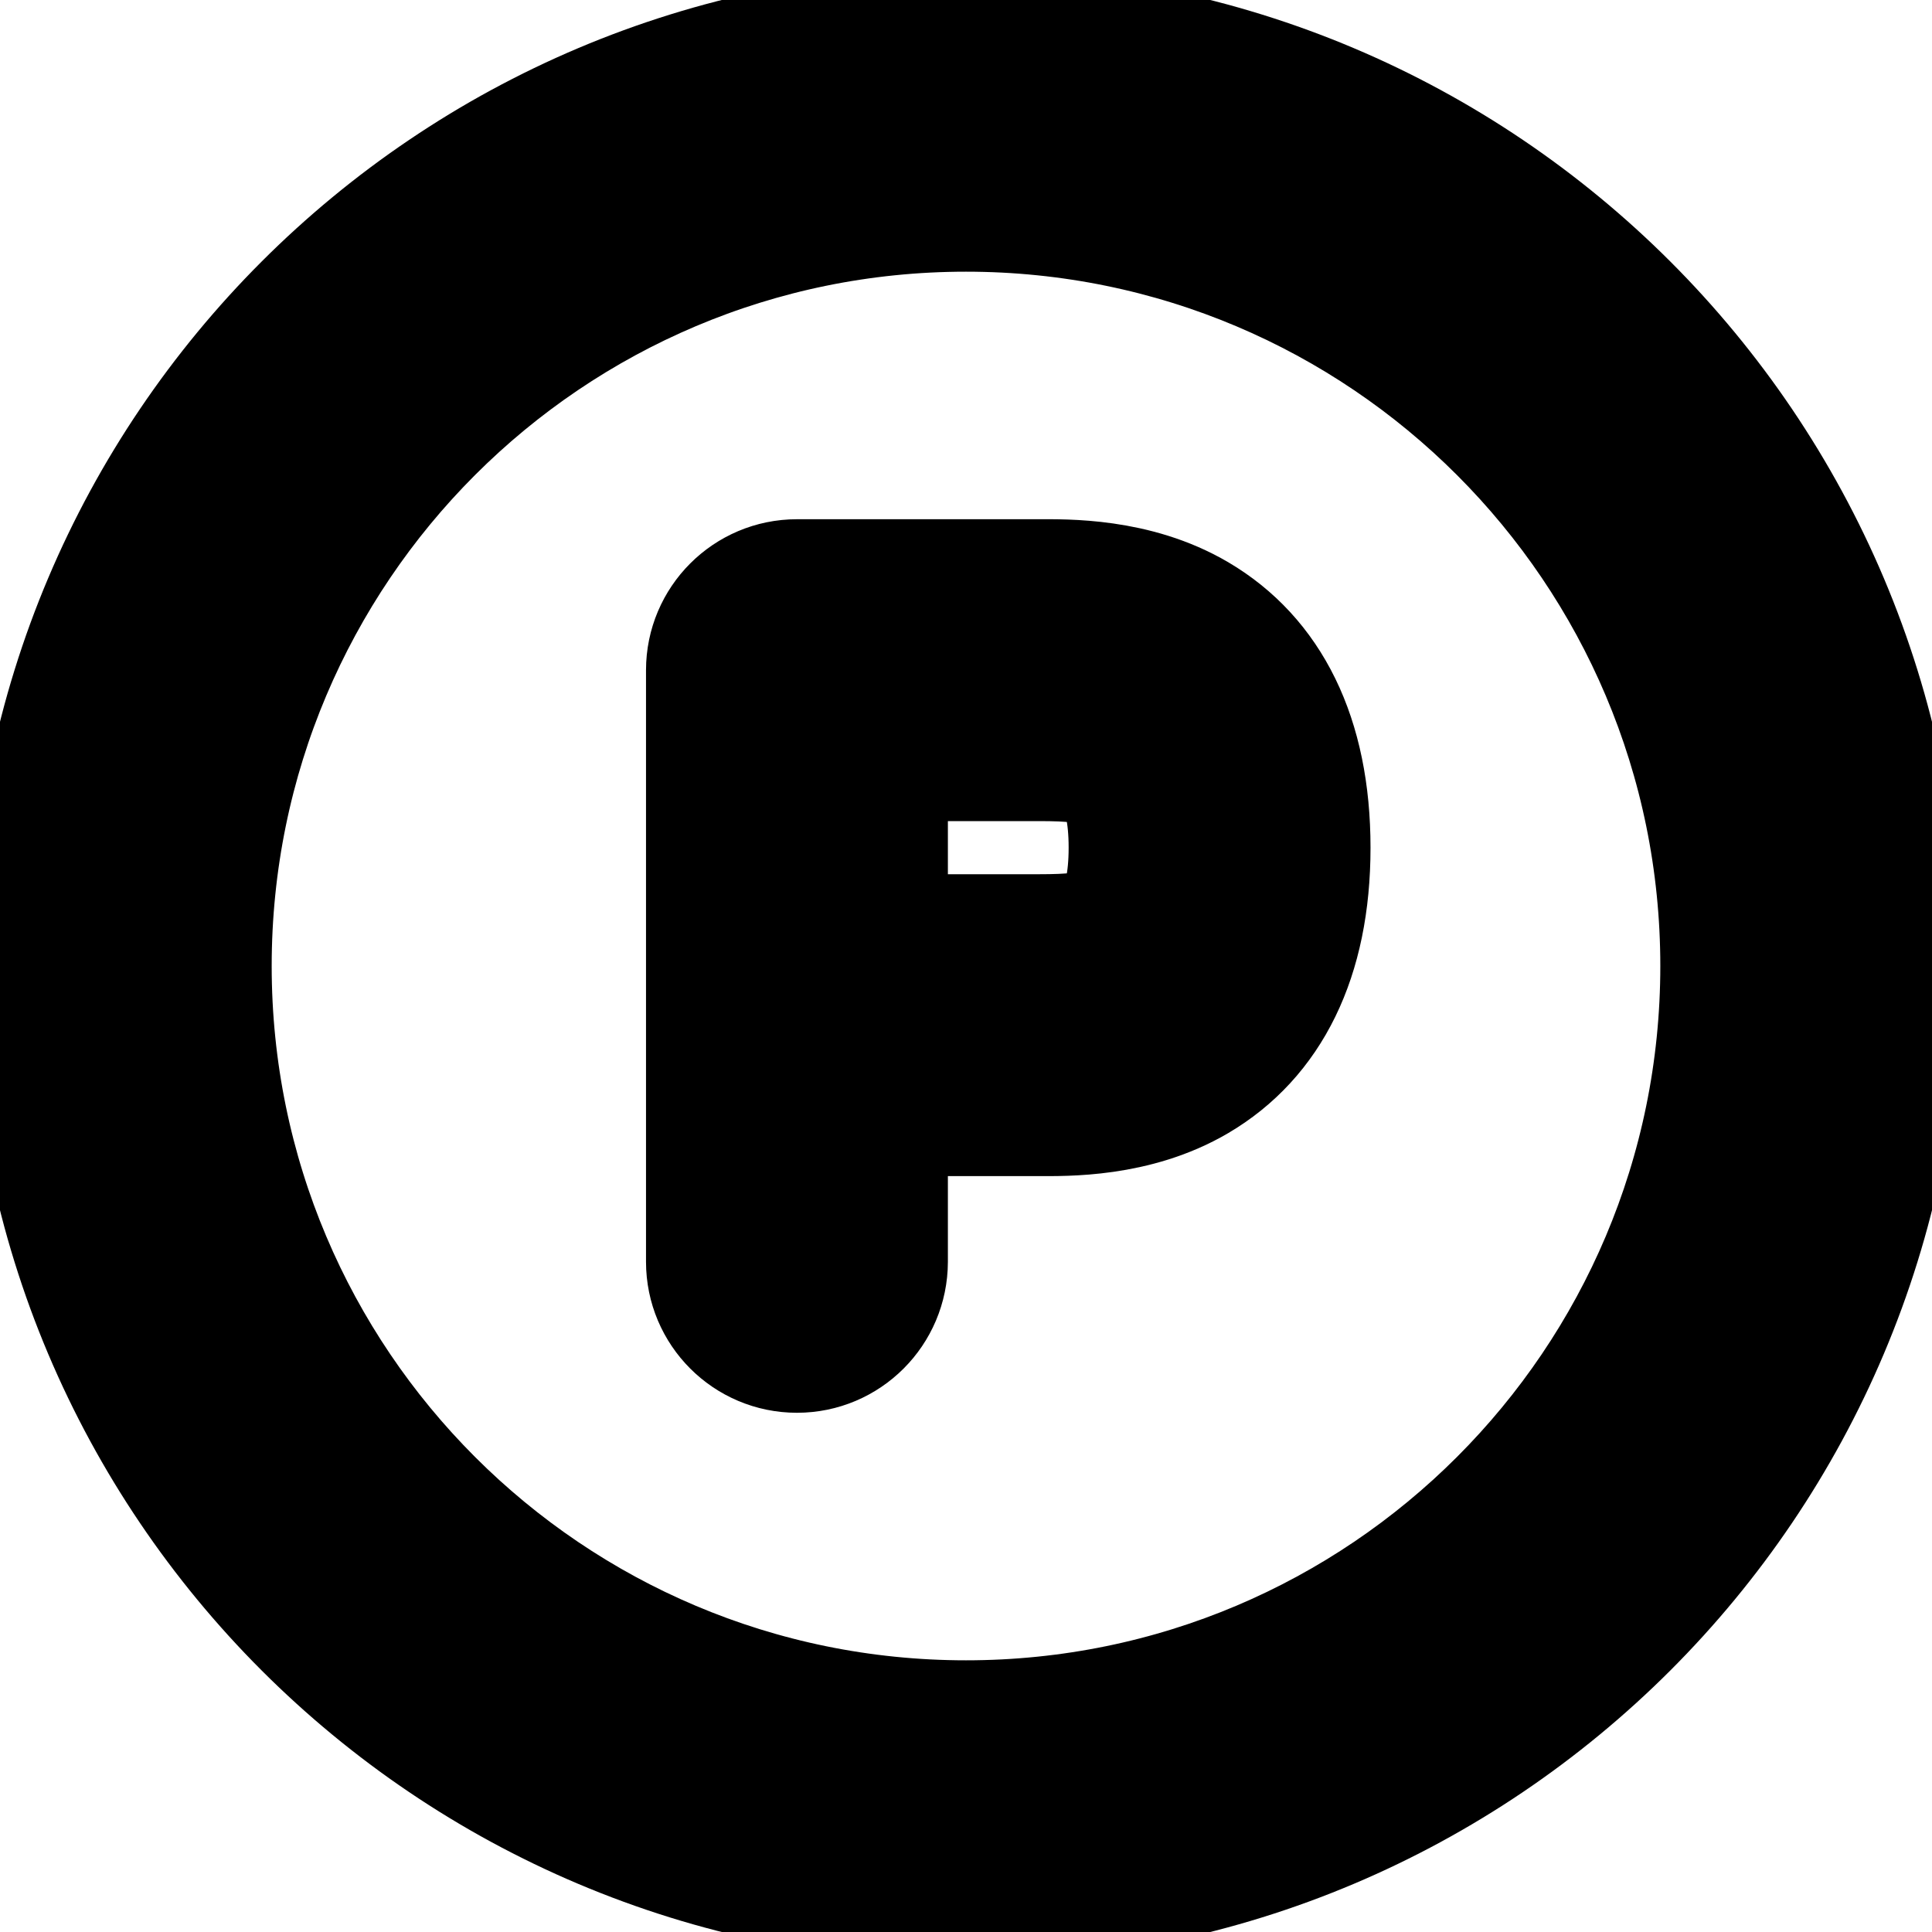
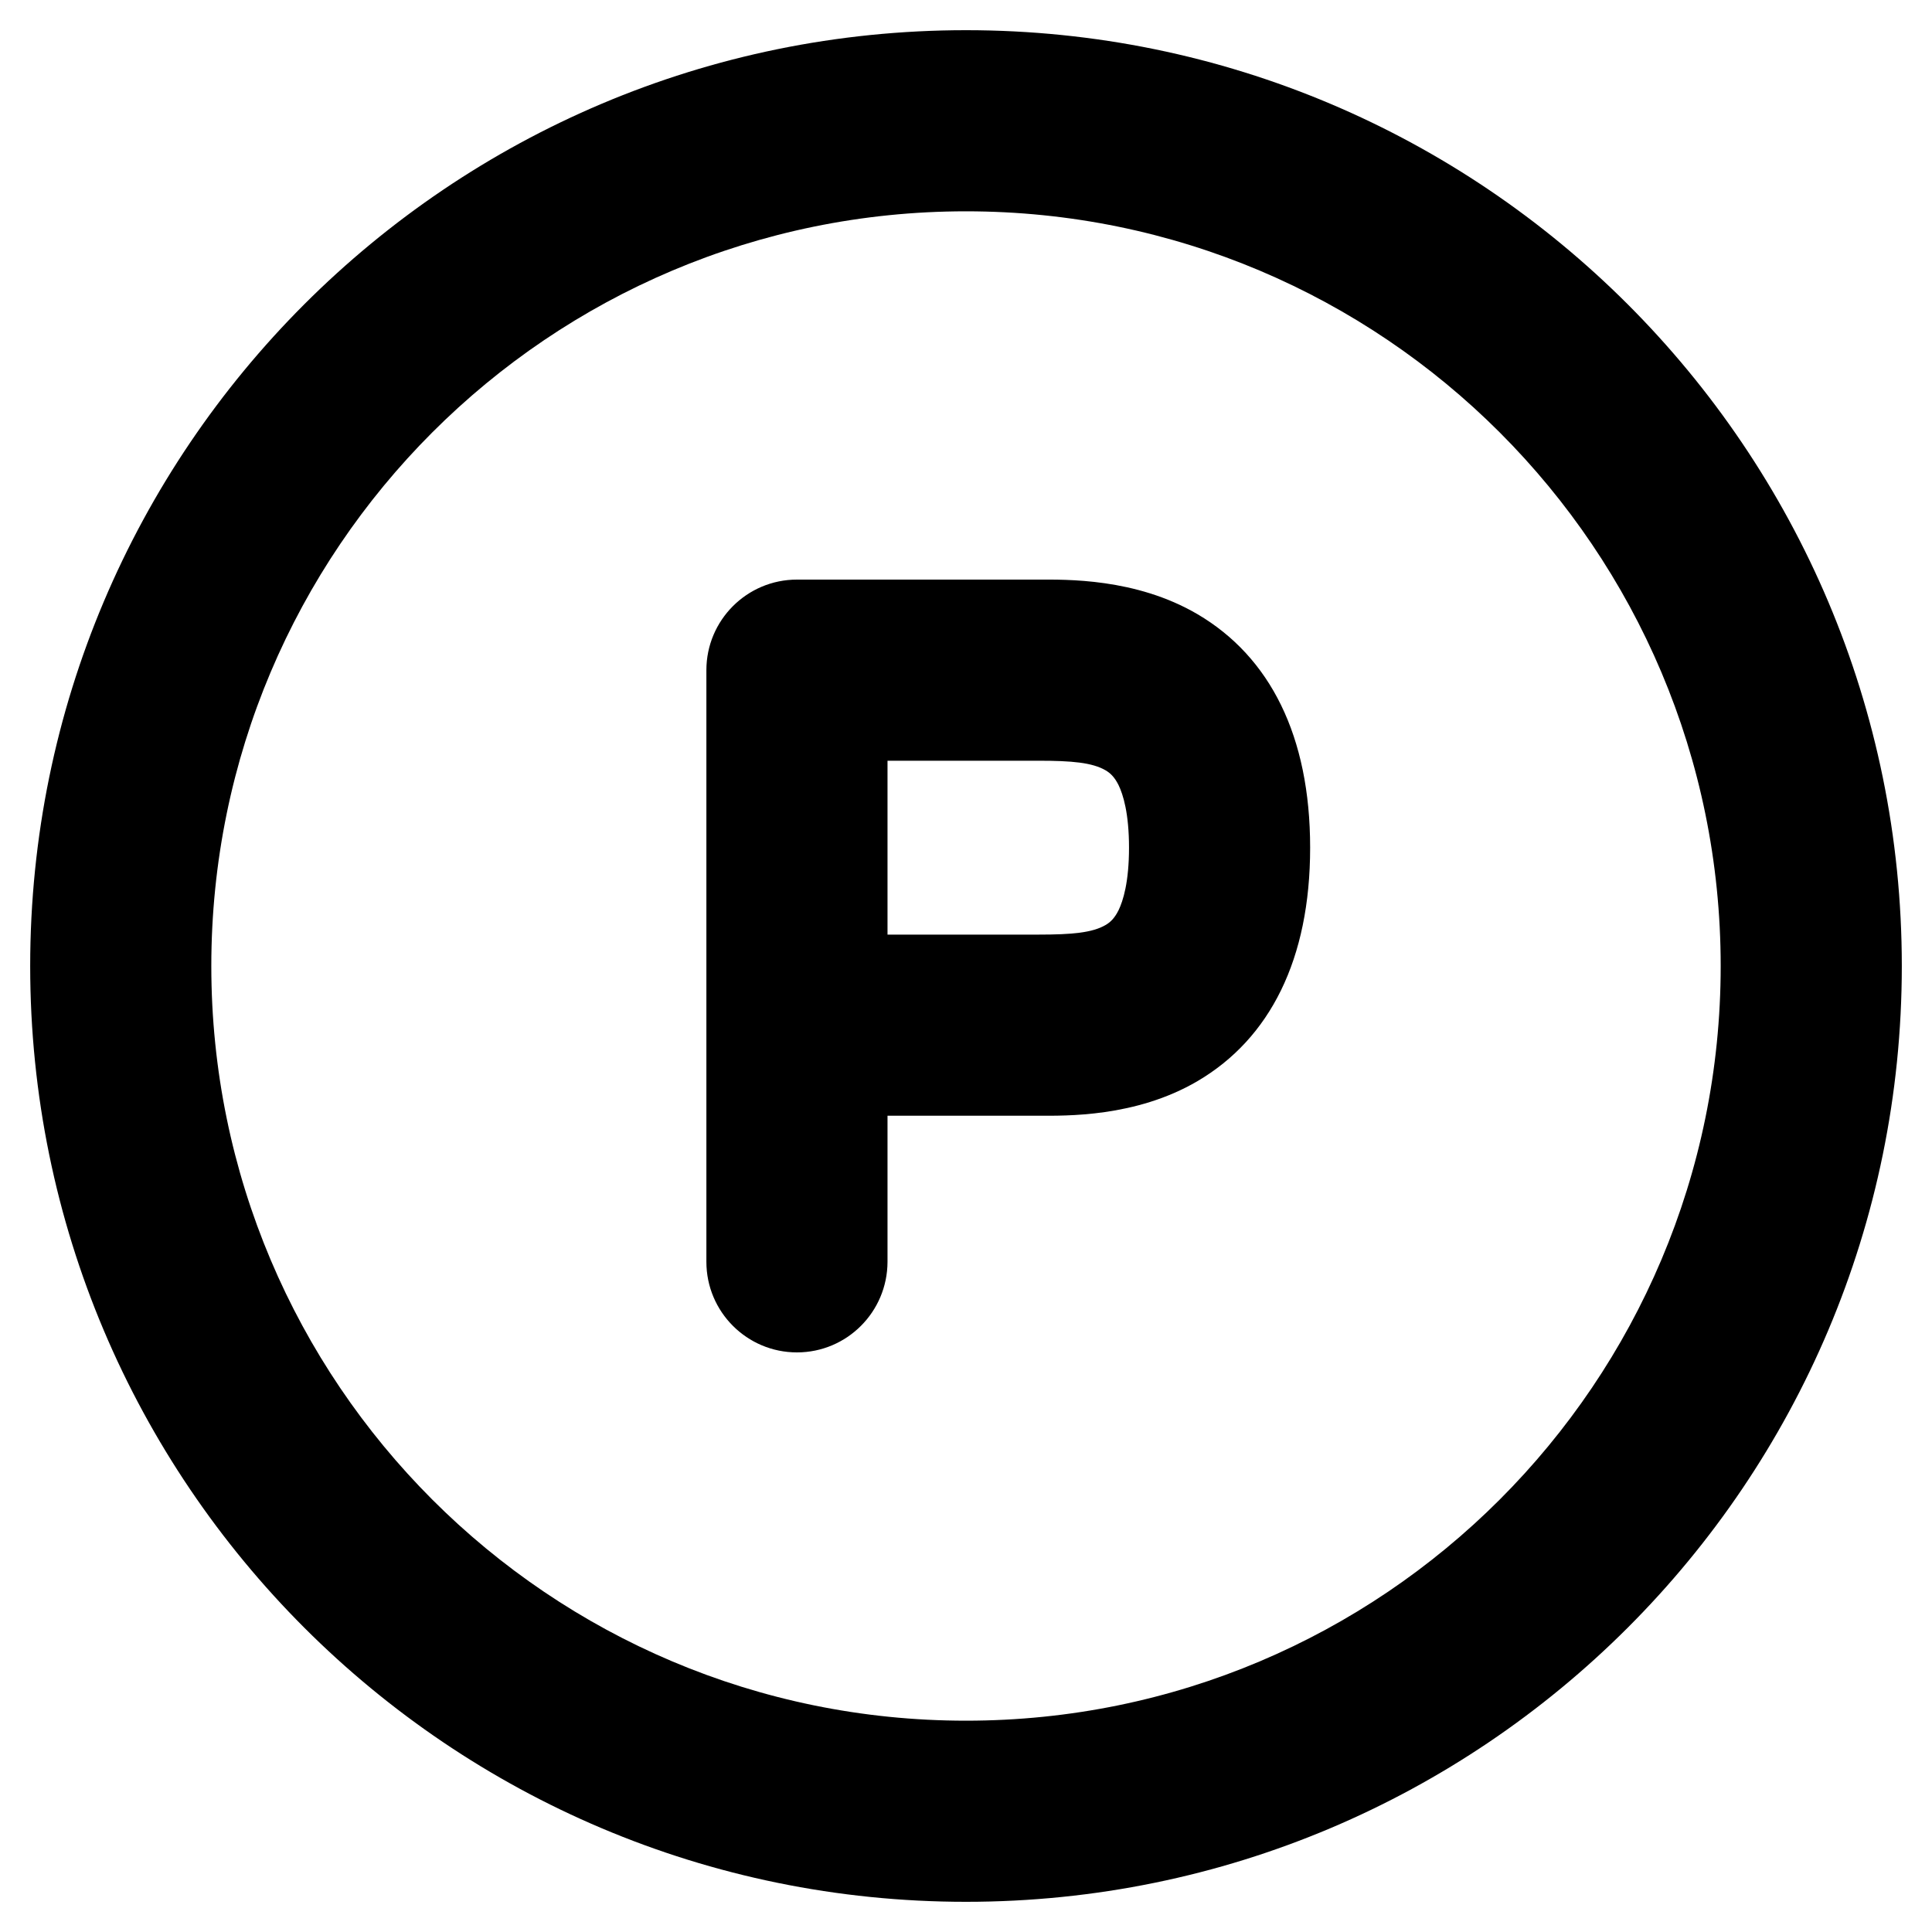
- <svg xmlns="http://www.w3.org/2000/svg" viewBox="0 0 16 16" fill="currentColor">
+ <svg xmlns="http://www.w3.org/2000/svg" viewBox="0 0 16 16" fill="none">
  <g clip-path="url(#clip0_1130_15665)">
-     <path d="M14.25 8C14.25 4.548 11.452 1.75 8 1.75C4.548 1.75 1.75 4.548 1.75 8C1.75 11.452 4.548 14.25 8 14.25C11.452 14.25 14.25 11.452 14.25 8ZM9.35 7.02C9.35 6.735 9.301 6.579 9.263 6.501C9.228 6.431 9.192 6.401 9.157 6.38C9.046 6.315 8.877 6.3 8.6 6.3H7.35V7.74H8.6C8.877 7.74 9.046 7.725 9.157 7.66C9.192 7.639 9.228 7.609 9.263 7.539C9.301 7.461 9.35 7.305 9.35 7.02ZM15.75 8C15.75 12.28 12.28 15.75 8 15.75C3.72 15.75 0.25 12.28 0.25 8C0.25 3.72 3.72 0.25 8 0.25C12.28 0.25 15.75 3.72 15.75 8ZM10.85 7.02C10.85 7.944 10.518 8.6 9.918 8.953C9.404 9.255 8.822 9.24 8.6 9.24H7.35V10.45C7.349 10.864 7.014 11.2 6.6 11.2C6.186 11.2 5.85 10.864 5.85 10.45V5.55C5.85 5.136 6.186 4.8 6.6 4.8H8.6C8.822 4.8 9.404 4.785 9.918 5.087C10.518 5.44 10.85 6.095 10.85 7.02Z" stroke="currentColor" />
+     <path d="M14.25 8C14.25 4.548 11.452 1.75 8 1.75C4.548 1.75 1.75 4.548 1.75 8C1.75 11.452 4.548 14.25 8 14.25C11.452 14.25 14.25 11.452 14.25 8ZM9.35 7.02C9.35 6.735 9.301 6.579 9.263 6.501C9.228 6.431 9.192 6.401 9.157 6.38C9.046 6.315 8.877 6.3 8.6 6.3H7.35V7.74H8.6C8.877 7.74 9.046 7.725 9.157 7.66C9.192 7.639 9.228 7.609 9.263 7.539C9.301 7.461 9.35 7.305 9.35 7.02ZM15.75 8C15.75 12.28 12.28 15.75 8 15.75C3.72 15.75 0.25 12.28 0.25 8C0.25 3.72 3.72 0.25 8 0.25C12.28 0.25 15.75 3.72 15.75 8ZM10.85 7.02C10.85 7.944 10.518 8.6 9.918 8.953C9.404 9.255 8.822 9.24 8.6 9.24H7.35V10.45C7.349 10.864 7.014 11.2 6.6 11.2C6.186 11.2 5.85 10.864 5.85 10.45V5.55C5.85 5.136 6.186 4.8 6.6 4.8H8.6C8.822 4.8 9.404 4.785 9.918 5.087C10.518 5.44 10.85 6.095 10.85 7.02Z" fill="currentColor" />
  </g>
  <defs>
    <clipPath id="clip0_1130_15665">
-       <rect width="16" height="16" fill="currentColor" />
+       <rect width="16" height="16" fill="none" />
    </clipPath>
  </defs>
</svg>
